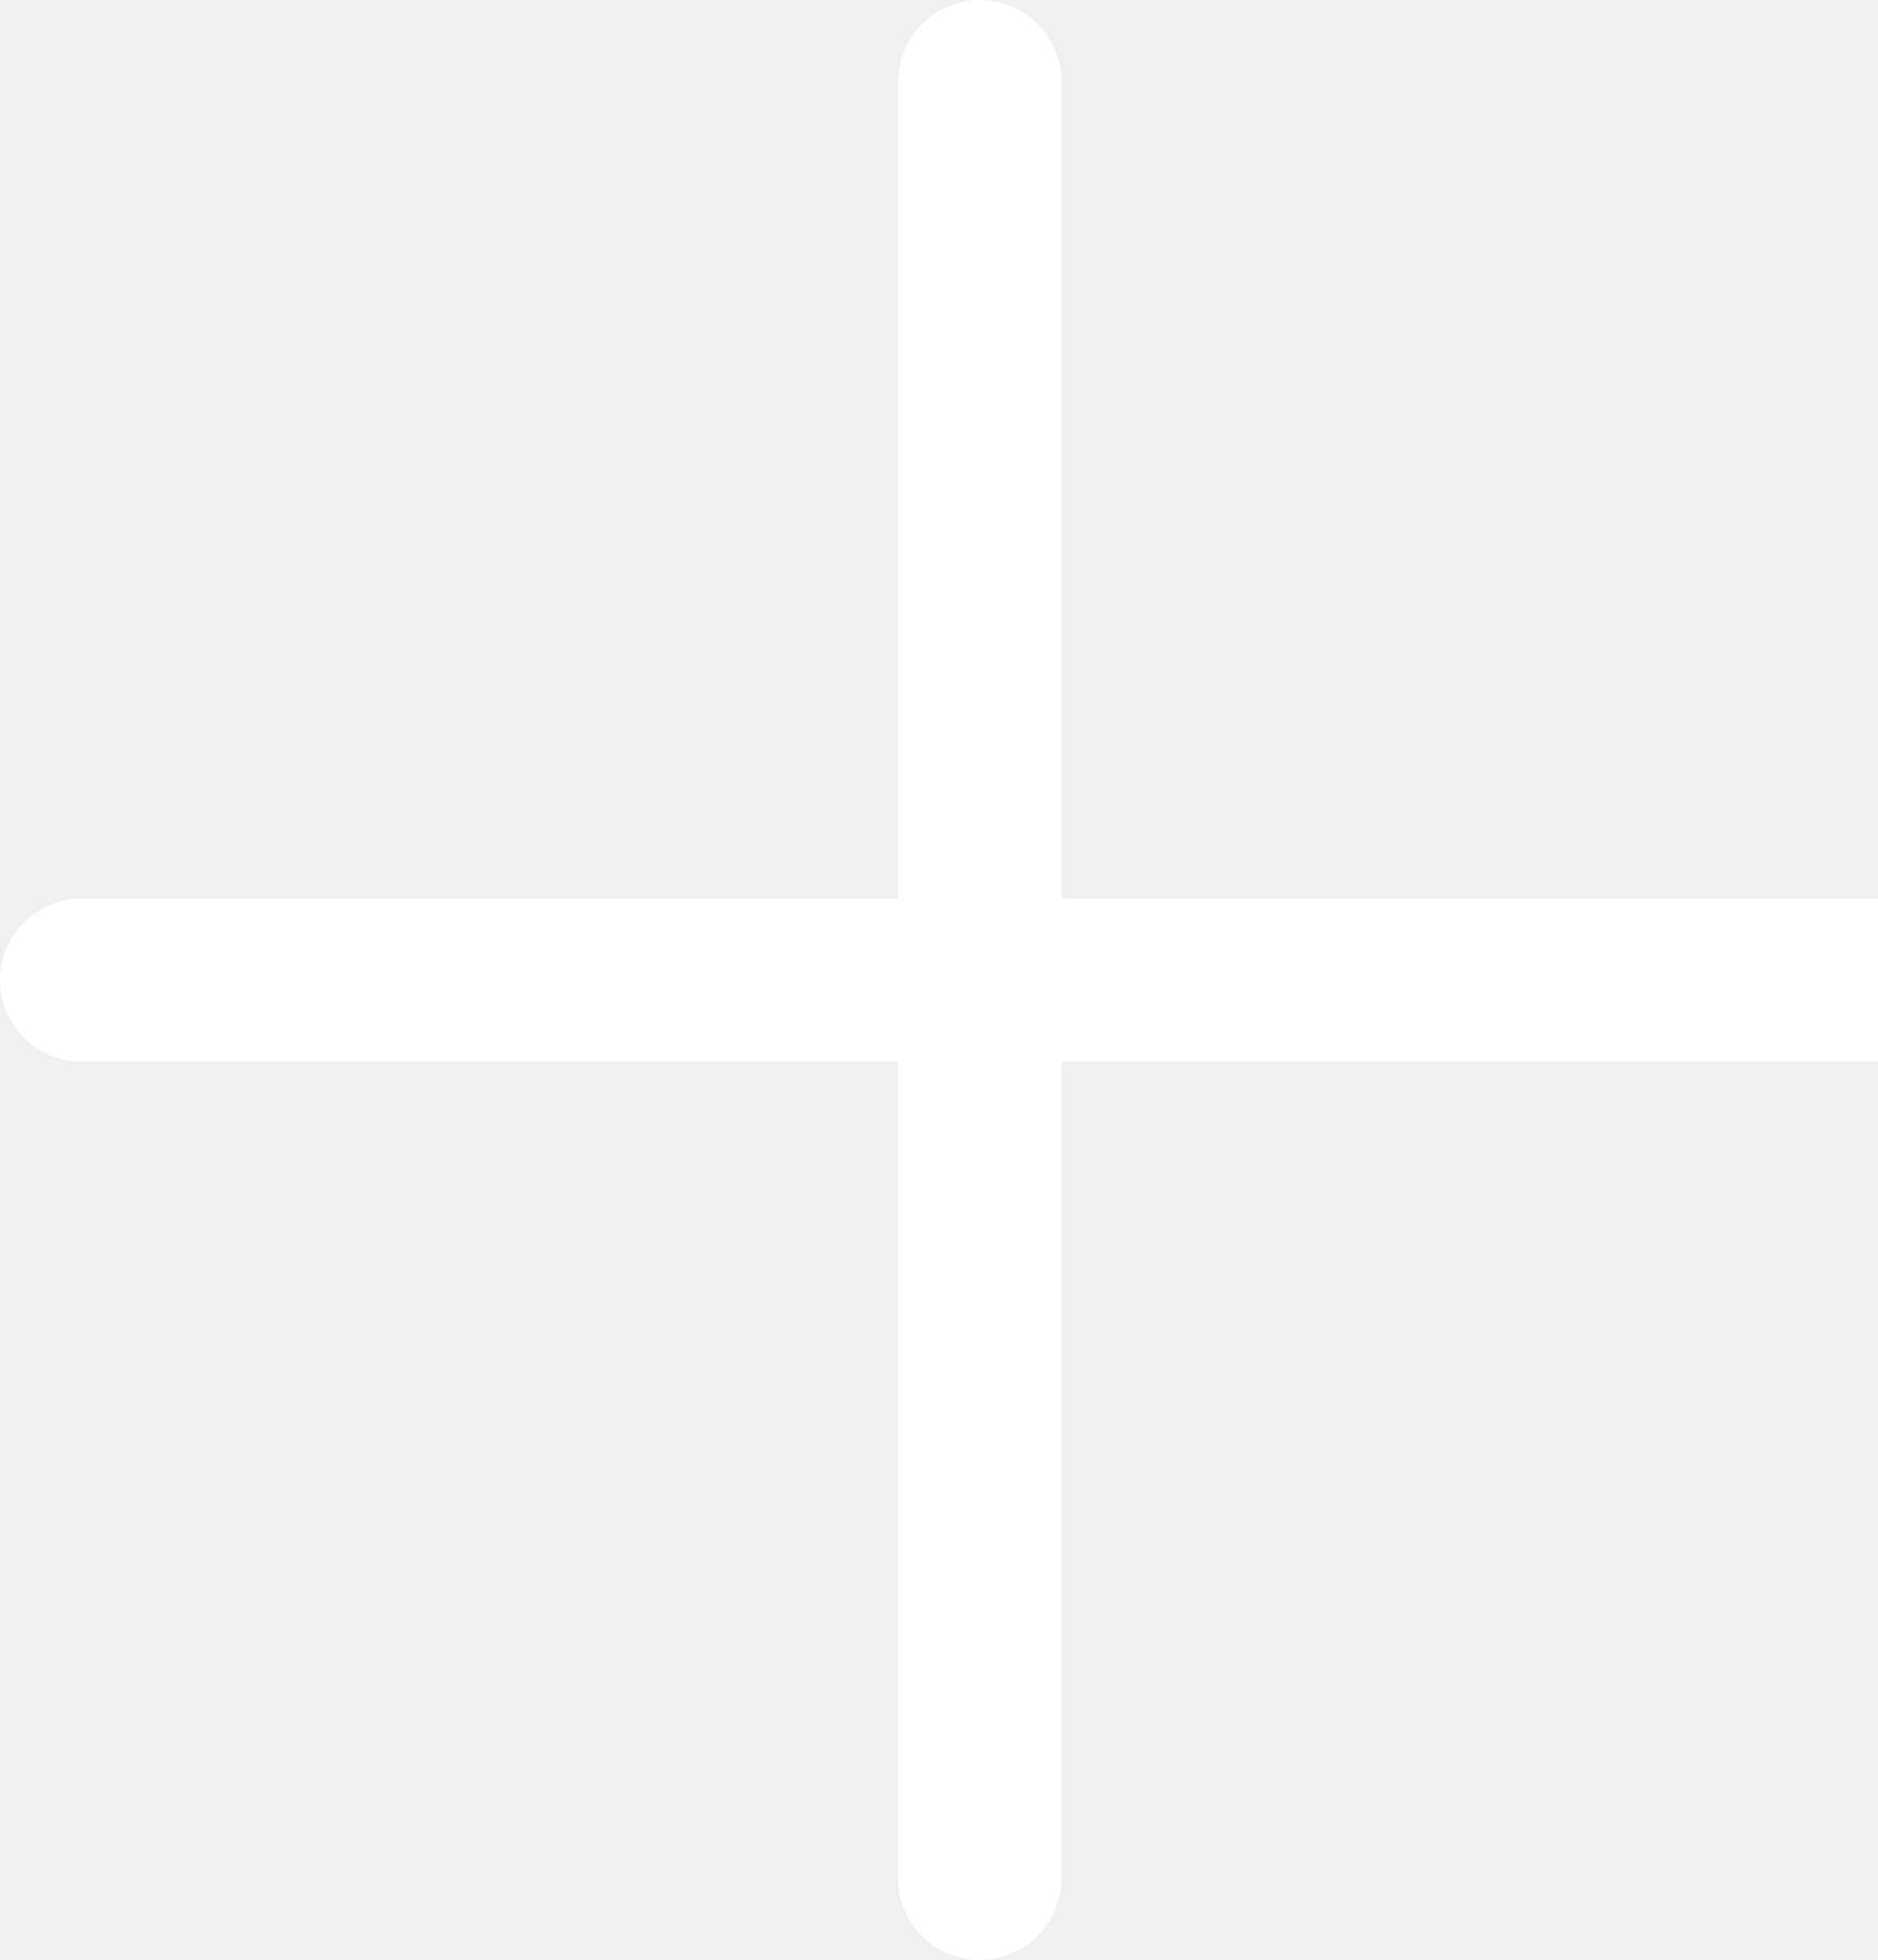
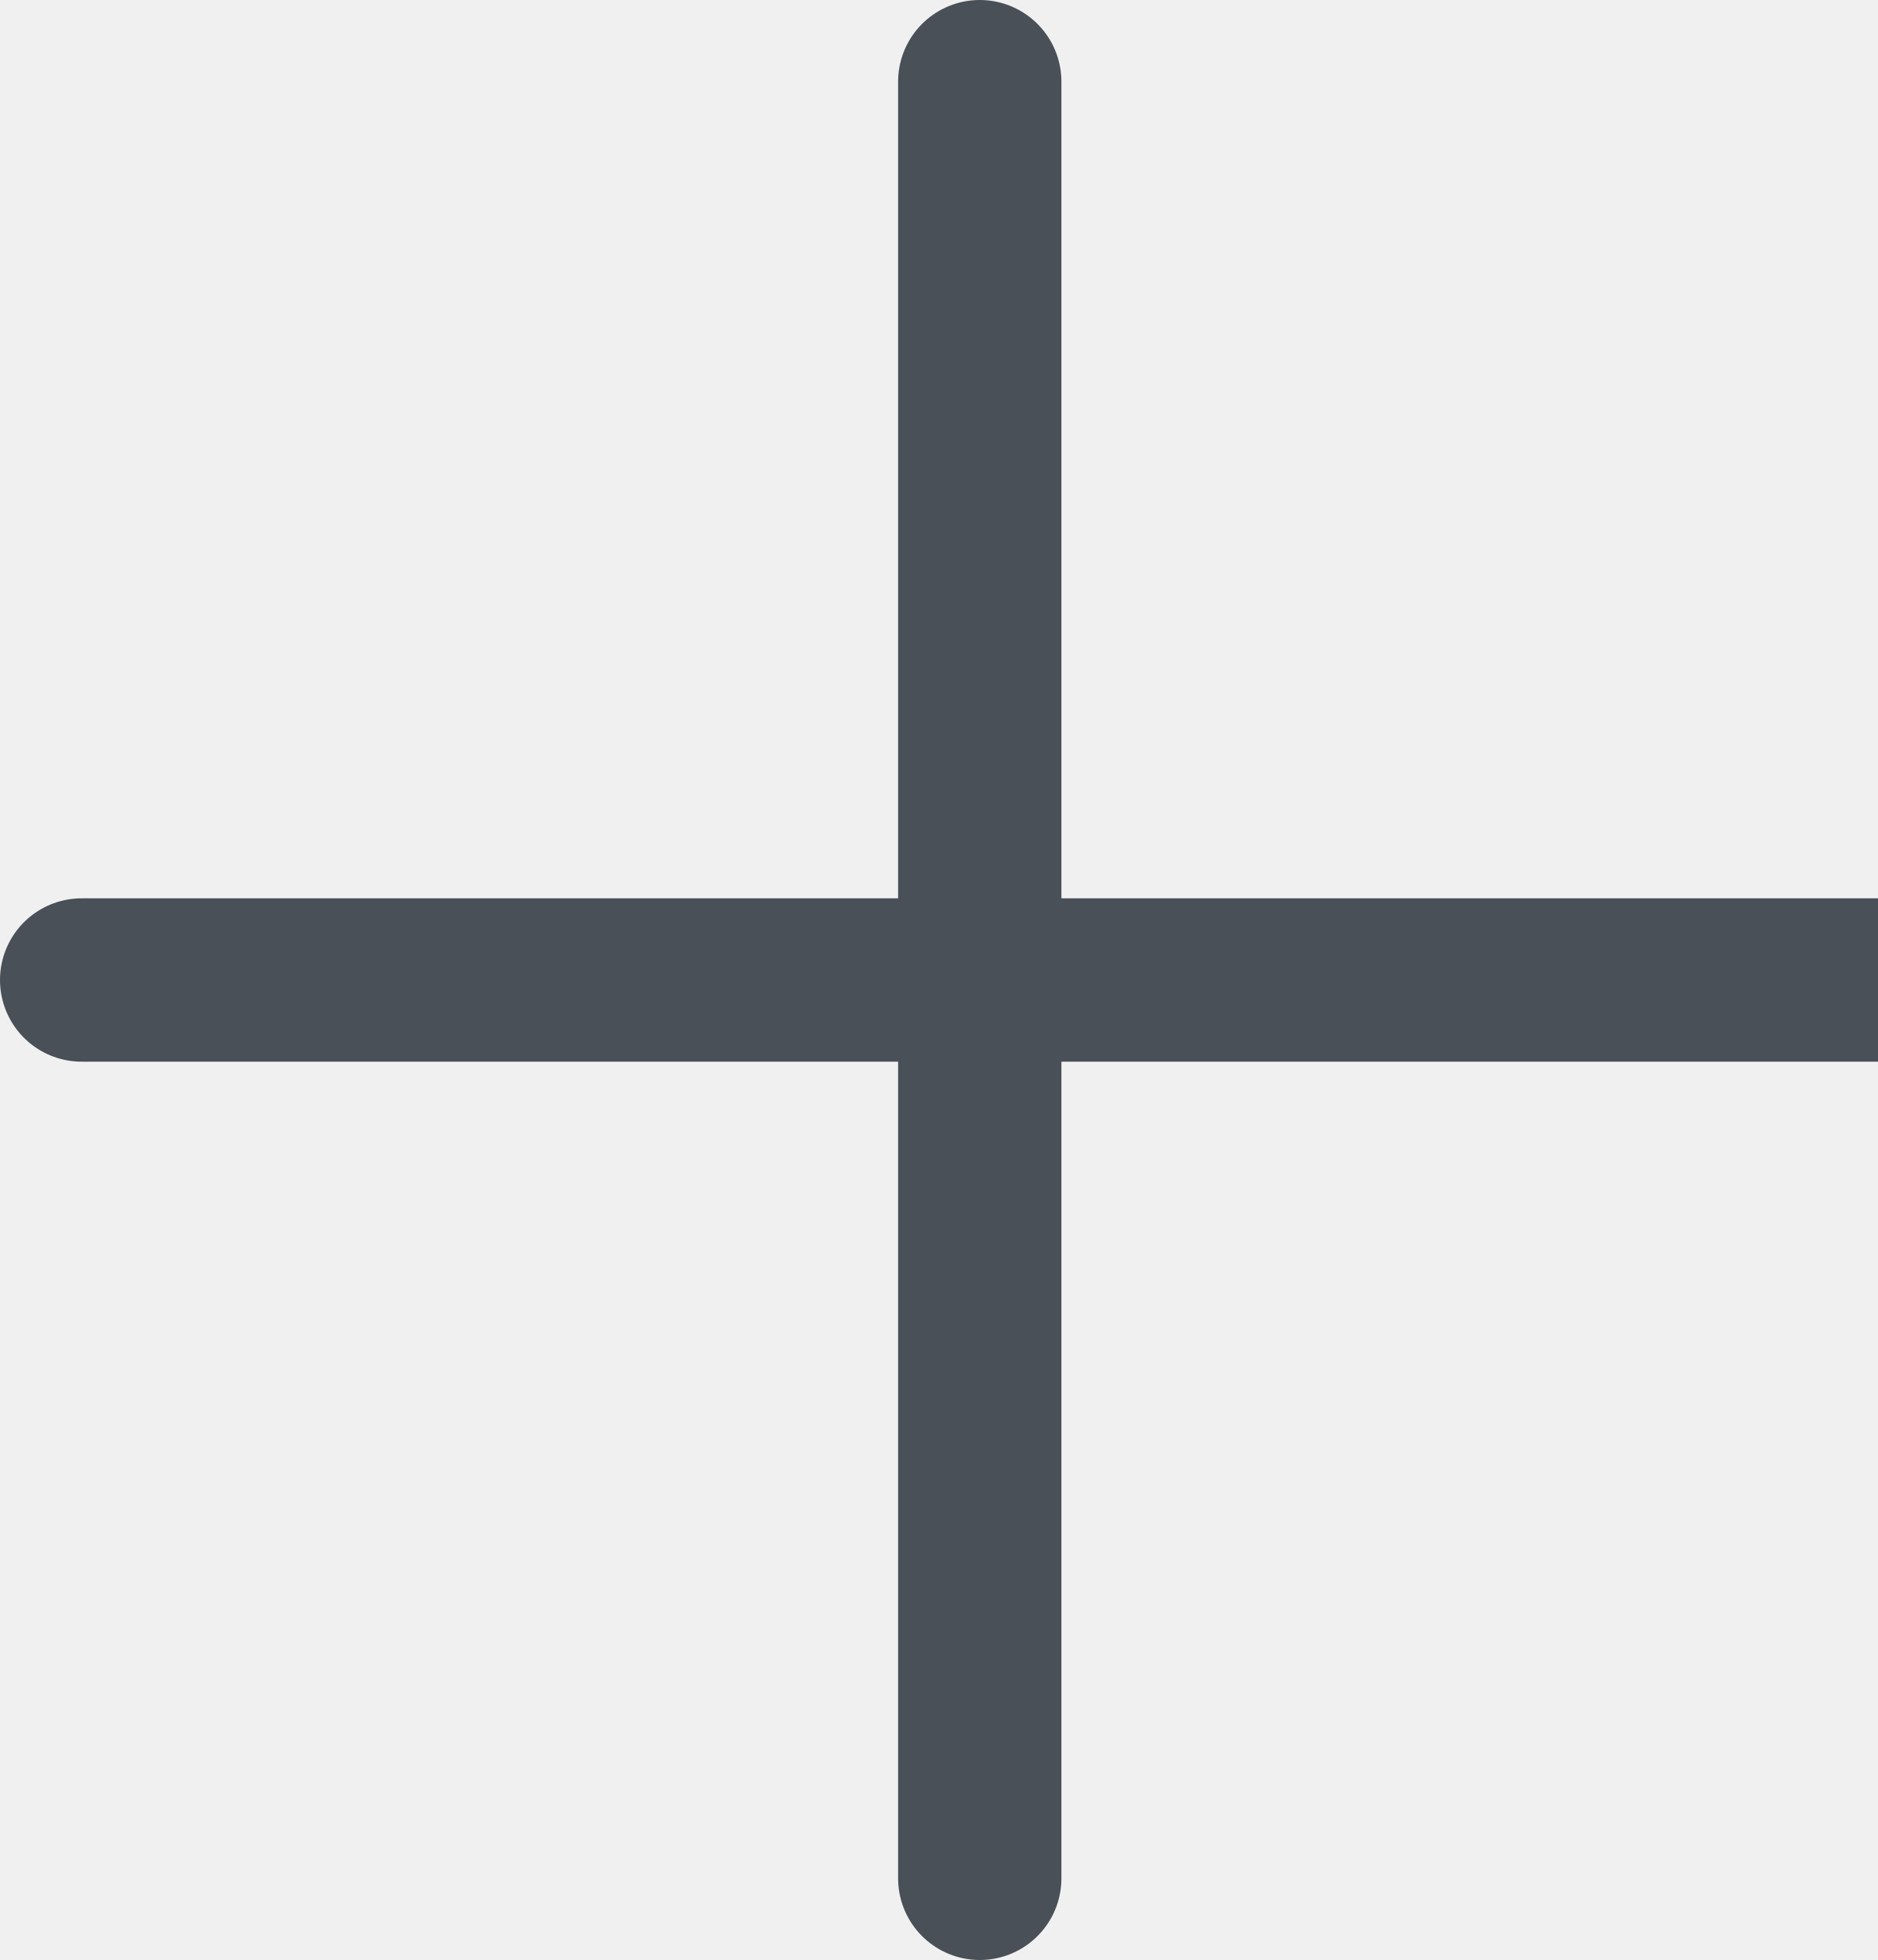
<svg xmlns="http://www.w3.org/2000/svg" width="23" height="24" viewBox="0 0 23 24" fill="none">
-   <path d="M1 12H23" stroke="white" stroke-width="2" stroke-linecap="round" stroke-linejoin="round" />
-   <path d="M12 1V23" stroke="white" stroke-width="2" stroke-linecap="round" stroke-linejoin="round" />
+   <path d="M1 12H23" stroke="#495057" stroke-width="2" stroke-linecap="round" stroke-linejoin="round" />
+   <path d="M12 1V23" stroke="#495057" stroke-width="2" stroke-linecap="round" stroke-linejoin="round" />
</svg>
